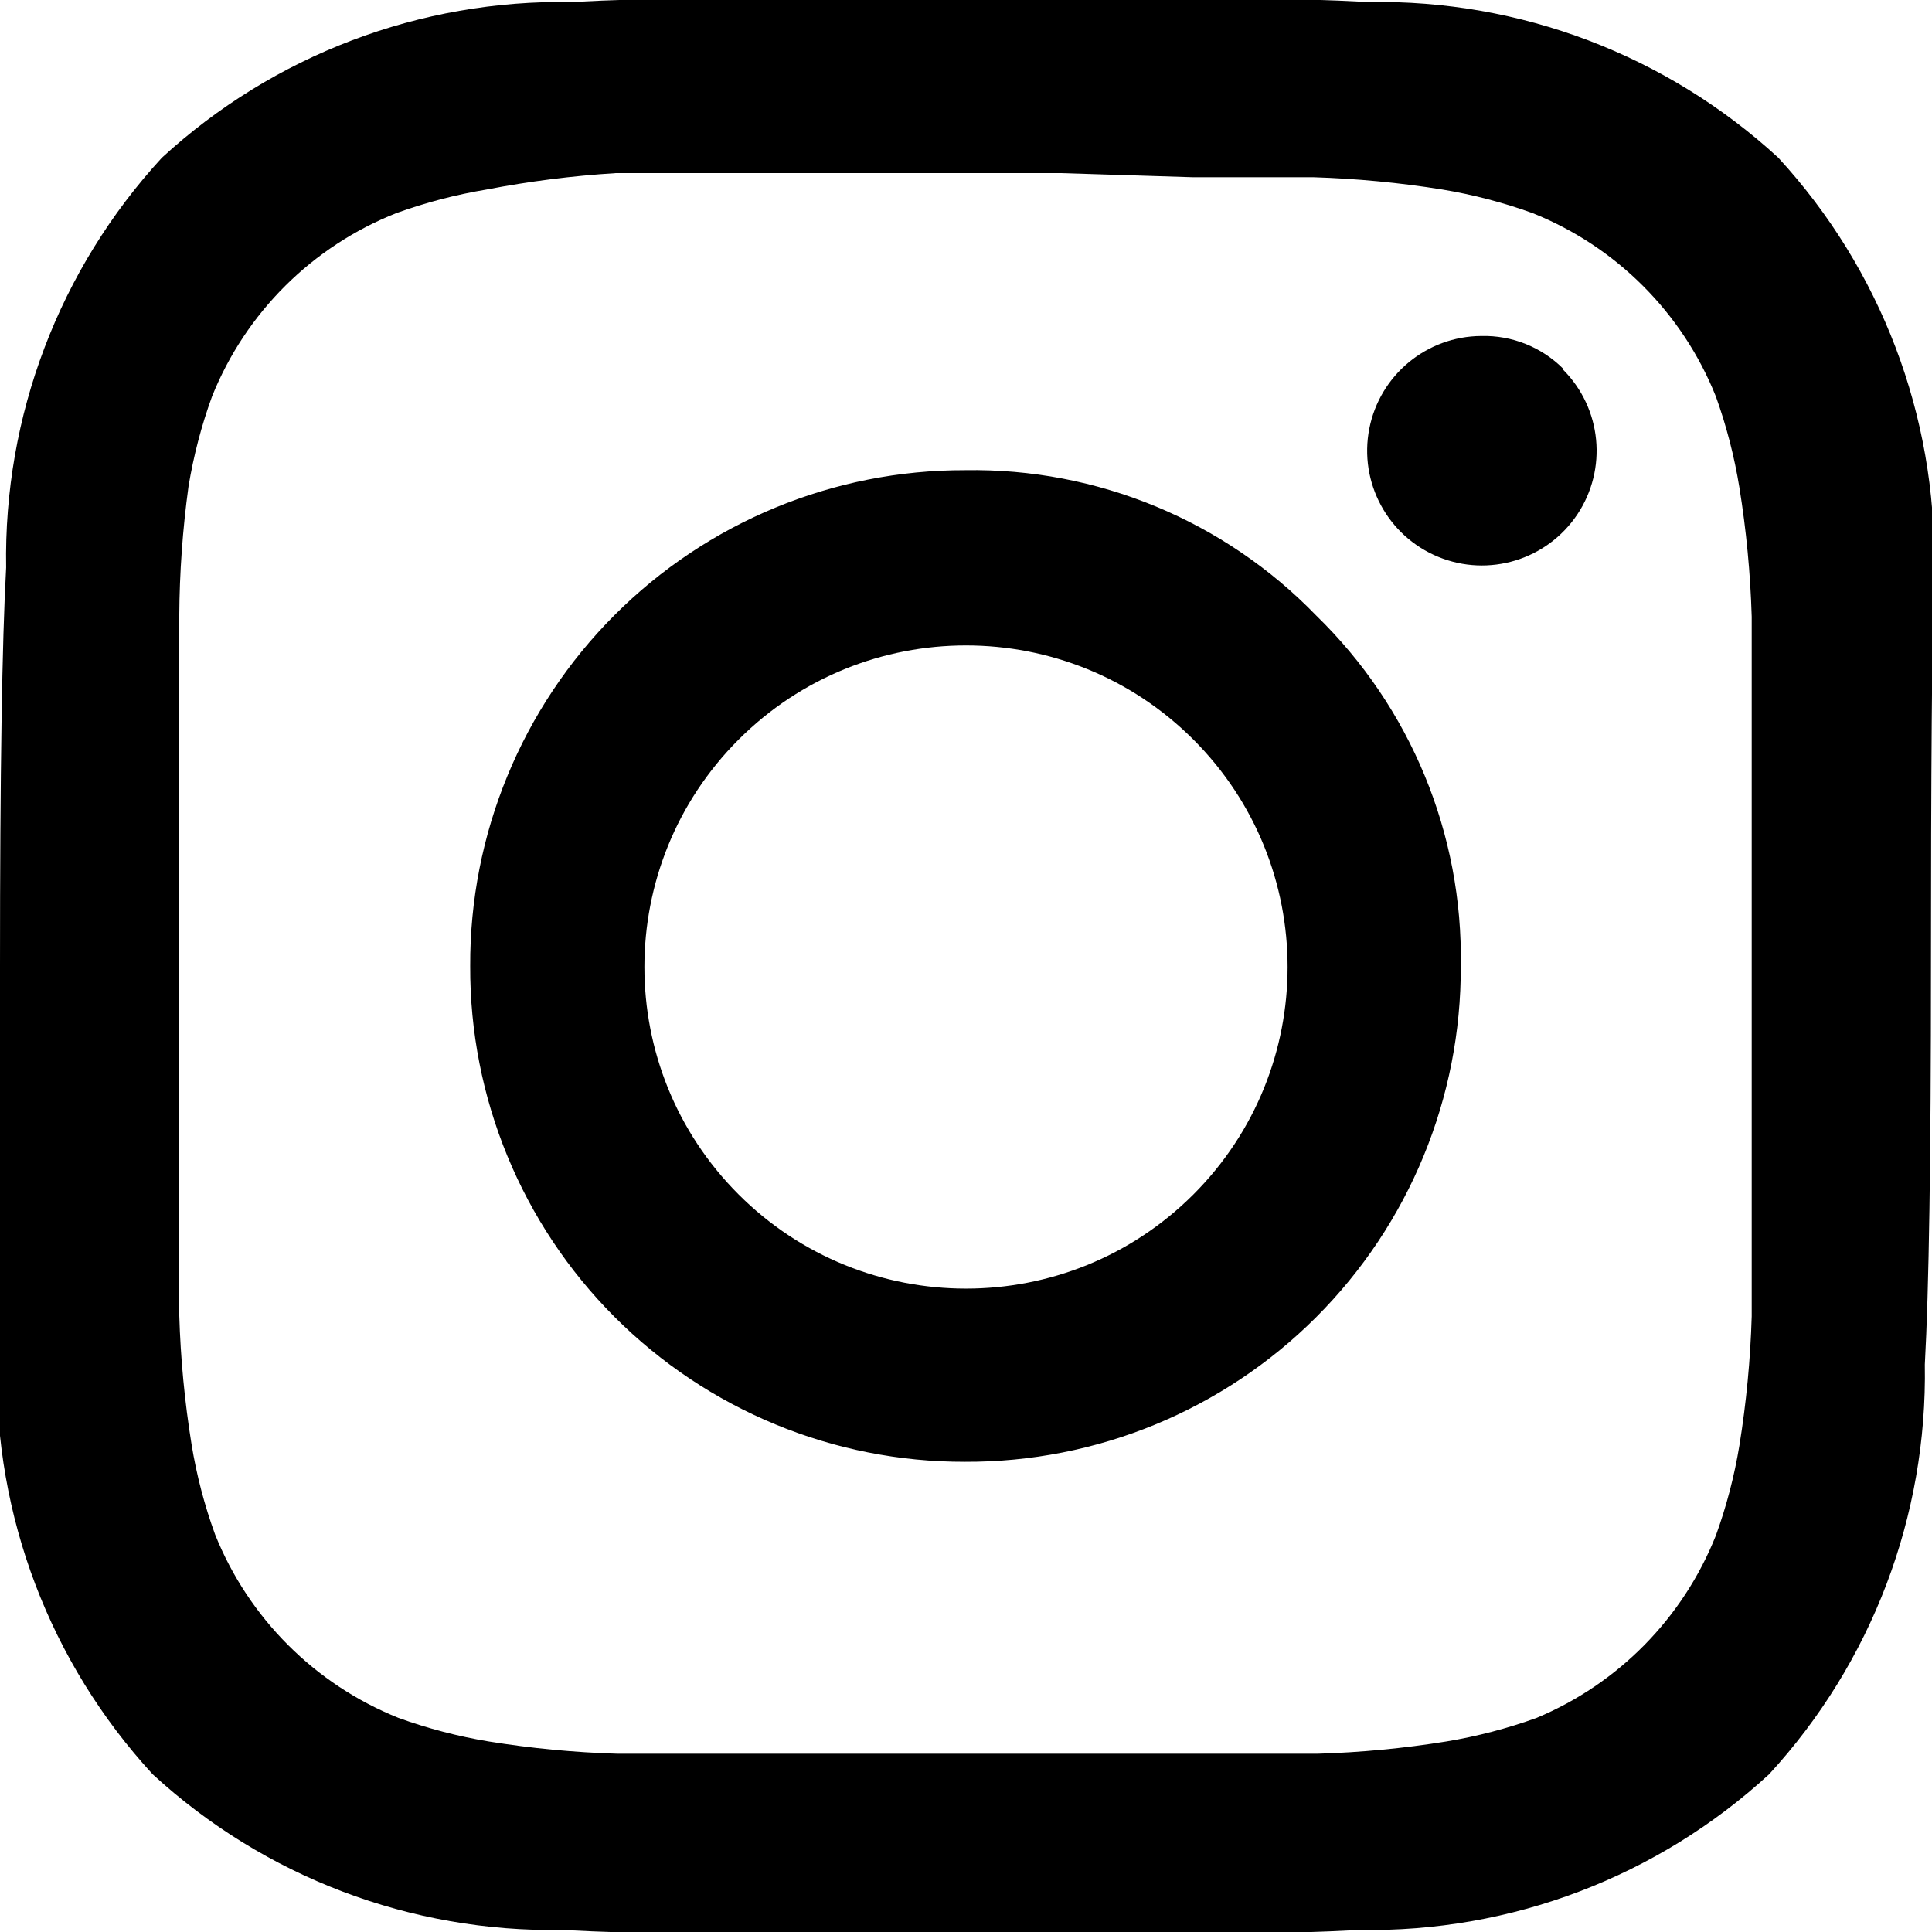
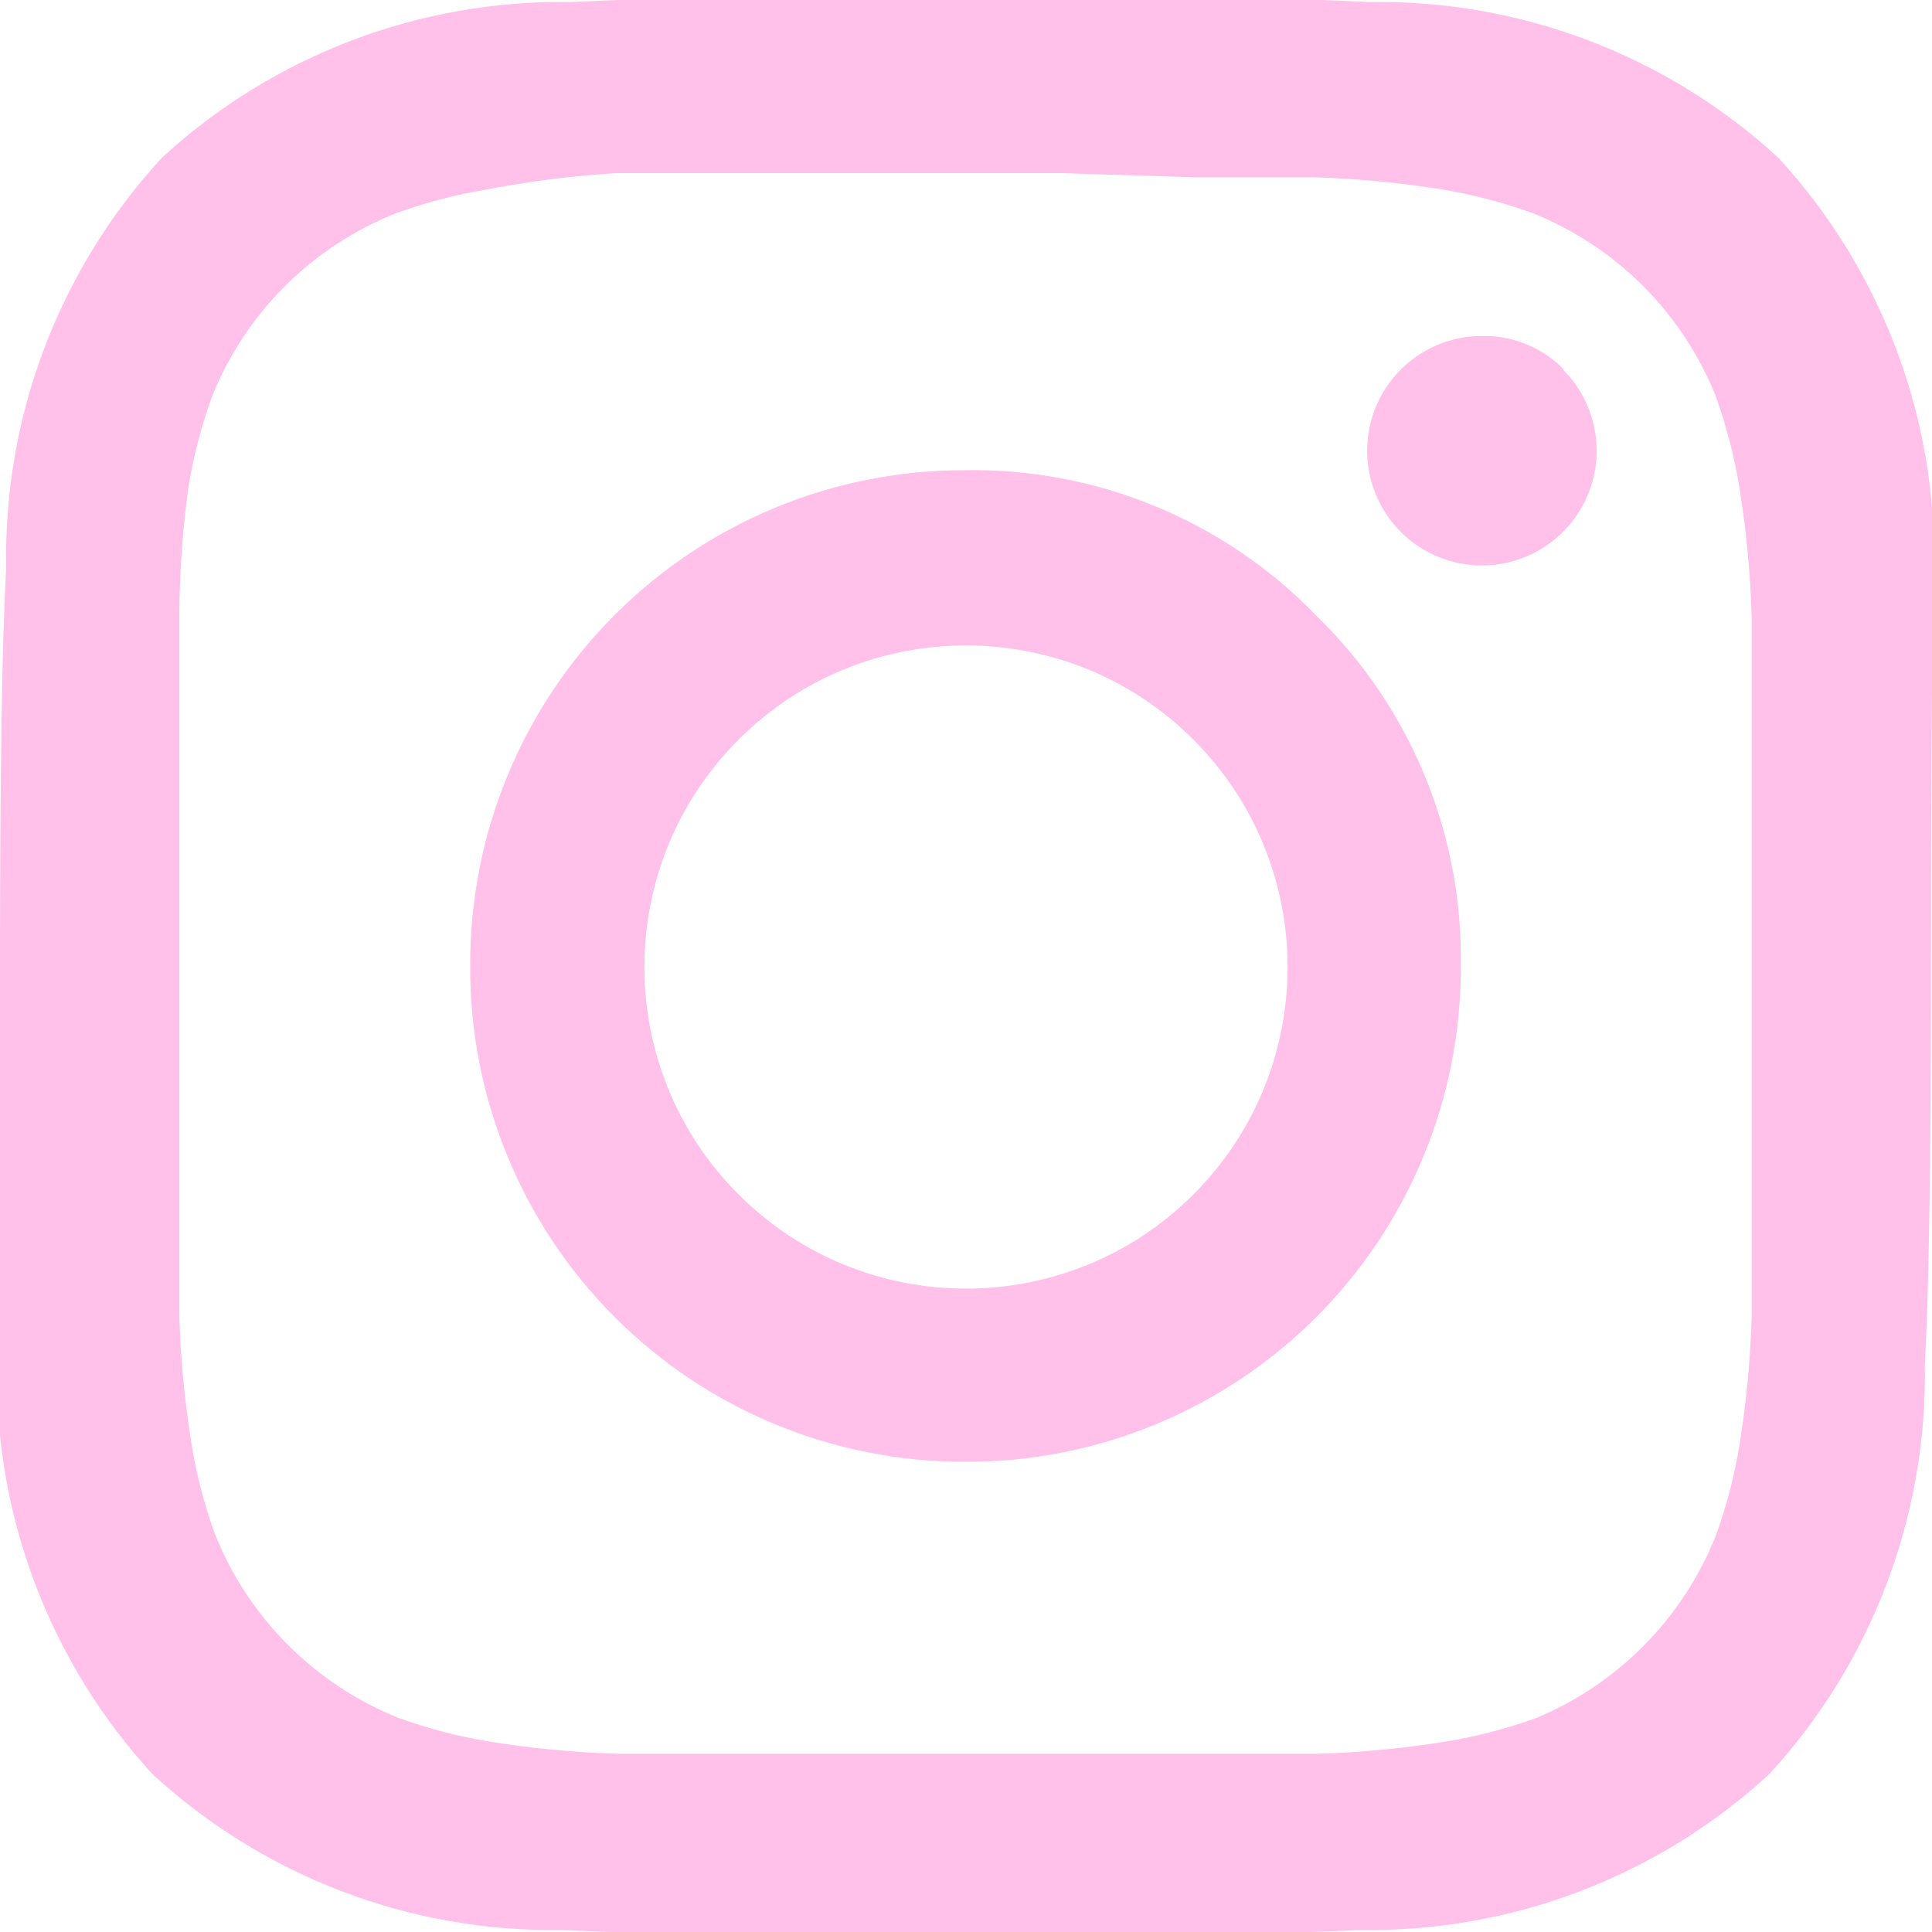
- <svg xmlns="http://www.w3.org/2000/svg" id="31f5132f-c43f-4c09-a091-f04be49cb5e2" data-name="Layer 1" viewBox="0 0 18.86 18.86">
-   <defs>
-     <style />
-   </defs>
-   <path class="9baf4599-5222-489f-8f1a-c74200cde53c" d="M19.1 11q0 2.81-.06 3.89a5.76 5.76 0 0 1-1.52 4 5.76 5.76 0 0 1-4 1.52q-1.08.06-3.89.06t-3.89-.06a5.76 5.76 0 0 1-4-1.52 5.76 5.76 0 0 1-1.52-4Q.25 13.81.25 11t.06-3.89a5.76 5.76 0 0 1 1.52-4 5.76 5.76 0 0 1 4-1.52q1.08-.06 3.89-.06t3.89.06a5.76 5.76 0 0 1 4 1.52 5.76 5.76 0 0 1 1.52 4Q19.1 8.19 19.1 11zm-8.49-7.74H6.26A9.9 9.9 0 0 0 5 3.42a5 5 0 0 0-.88.23 3.21 3.21 0 0 0-1.8 1.79 4.89 4.89 0 0 0-.23.88A9.73 9.73 0 0 0 2 7.58V14.41a9.69 9.69 0 0 0 .12 1.26 4.85 4.85 0 0 0 .23.88 3.22 3.22 0 0 0 1.79 1.79 5 5 0 0 0 .88.23 9.71 9.71 0 0 0 1.26.12H13.11a9.71 9.71 0 0 0 1.26-.12 5 5 0 0 0 .88-.23A3.22 3.22 0 0 0 17 16.56a4.93 4.93 0 0 0 .23-.88 9.71 9.71 0 0 0 .12-1.26v-1.18-1.29-.94-.94-1.3-1.18a9.74 9.74 0 0 0-.12-1.26 5 5 0 0 0-.23-.89 3.21 3.21 0 0 0-1.79-1.79 5 5 0 0 0-.88-.23 9.9 9.9 0 0 0-1.26-.12h-1.18zm2.49 4.32A4.66 4.66 0 0 1 14.51 11a4.82 4.82 0 0 1-4.84 4.84A4.82 4.82 0 0 1 4.84 11a4.82 4.82 0 0 1 4.83-4.84 4.66 4.66 0 0 1 3.43 1.42zm-1.2 5.65a3.14 3.14 0 0 0 0-4.44 3.14 3.14 0 0 0-4.44 0 3.14 3.14 0 0 0 0 4.44 3.14 3.14 0 0 0 4.44 0zm3.61-8.05a1.12 1.12 0 1 1-.8-.33 1.09 1.09 0 0 1 .8.32z" transform="translate(-.25 -1.57)" />
+ <svg xmlns="http://www.w3.org/2000/svg" data-name="Layer 1" viewBox="0 0 18.86 18.86">
+   <path class="9baf4599-5222-489f-8f1a-c74200cde53c" d="M18.85 9.43q0 2.81-.06 3.89a5.76 5.76 0 01-1.52 4 5.76 5.76 0 01-4 1.52q-1.08.06-3.89.06t-3.89-.06a5.76 5.76 0 01-4-1.52 5.76 5.76 0 01-1.52-4Q0 12.24 0 9.43t.06-3.89a5.76 5.76 0 011.52-4 5.76 5.76 0 014-1.52q1.08-.06 3.89-.06t3.89.06a5.76 5.76 0 014 1.52 5.76 5.76 0 011.52 4q-.03 1.08-.03 3.89zm-8.49-7.74H6.01a9.9 9.9 0 00-1.26.16 5 5 0 00-.88.23 3.21 3.21 0 00-1.8 1.79 4.89 4.89 0 00-.23.88 9.73 9.73 0 00-.09 1.26V12.84a9.69 9.69 0 00.12 1.26 4.85 4.85 0 00.23.88 3.22 3.22 0 001.79 1.79 5 5 0 00.88.23 9.71 9.71 0 001.26.12H12.86a9.71 9.71 0 001.26-.12 5 5 0 00.88-.23 3.22 3.22 0 001.75-1.78 4.93 4.93 0 00.23-.88 9.71 9.71 0 00.12-1.26v-1.18-1.29-.94-.94-1.3-1.18a9.74 9.74 0 00-.12-1.26 5 5 0 00-.23-.89 3.21 3.21 0 00-1.79-1.79 5 5 0 00-.88-.23 9.9 9.9 0 00-1.26-.12h-1.18zm2.49 4.32a4.66 4.66 0 011.41 3.42 4.82 4.82 0 01-4.84 4.84 4.82 4.82 0 01-4.83-4.84 4.82 4.82 0 014.83-4.84 4.66 4.66 0 013.43 1.42zm-1.2 5.65a3.14 3.14 0 000-4.44 3.14 3.14 0 00-4.44 0 3.14 3.14 0 000 4.44 3.14 3.14 0 004.44 0zm3.61-8.05a1.12 1.12 0 11-.8-.33 1.09 1.09 0 01.8.32z" fill="#ffc0e9" />
</svg>
